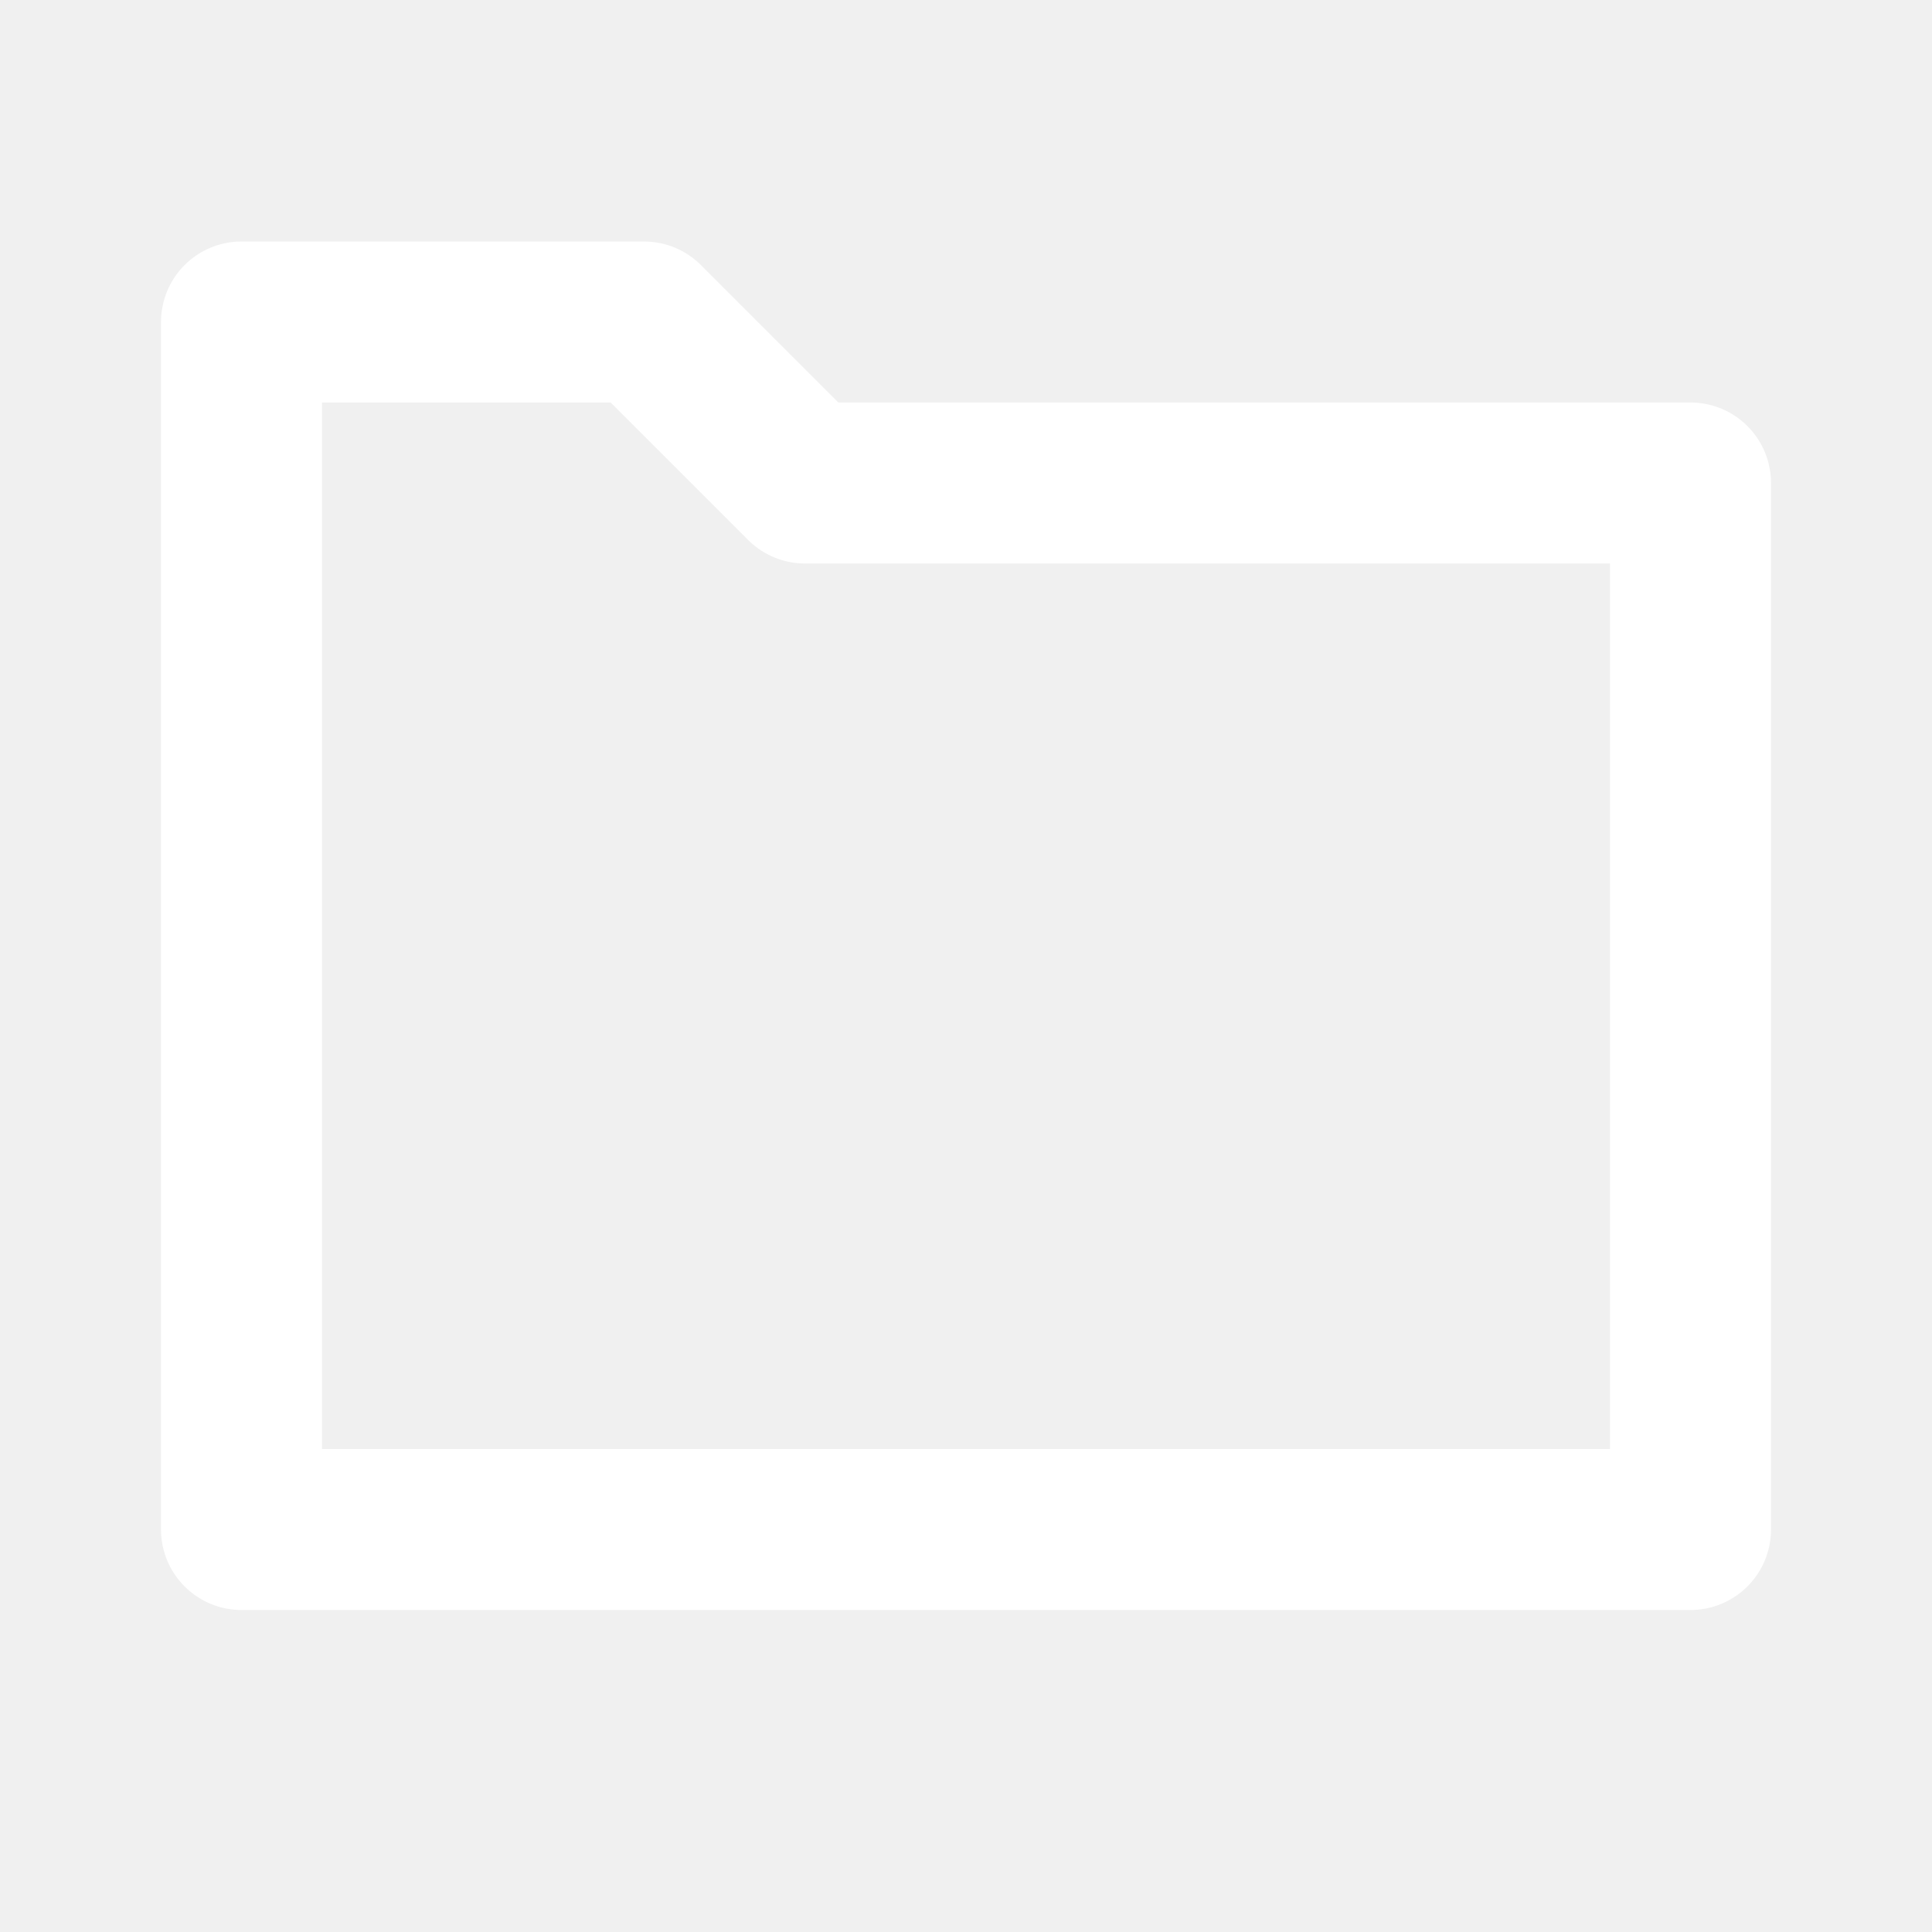
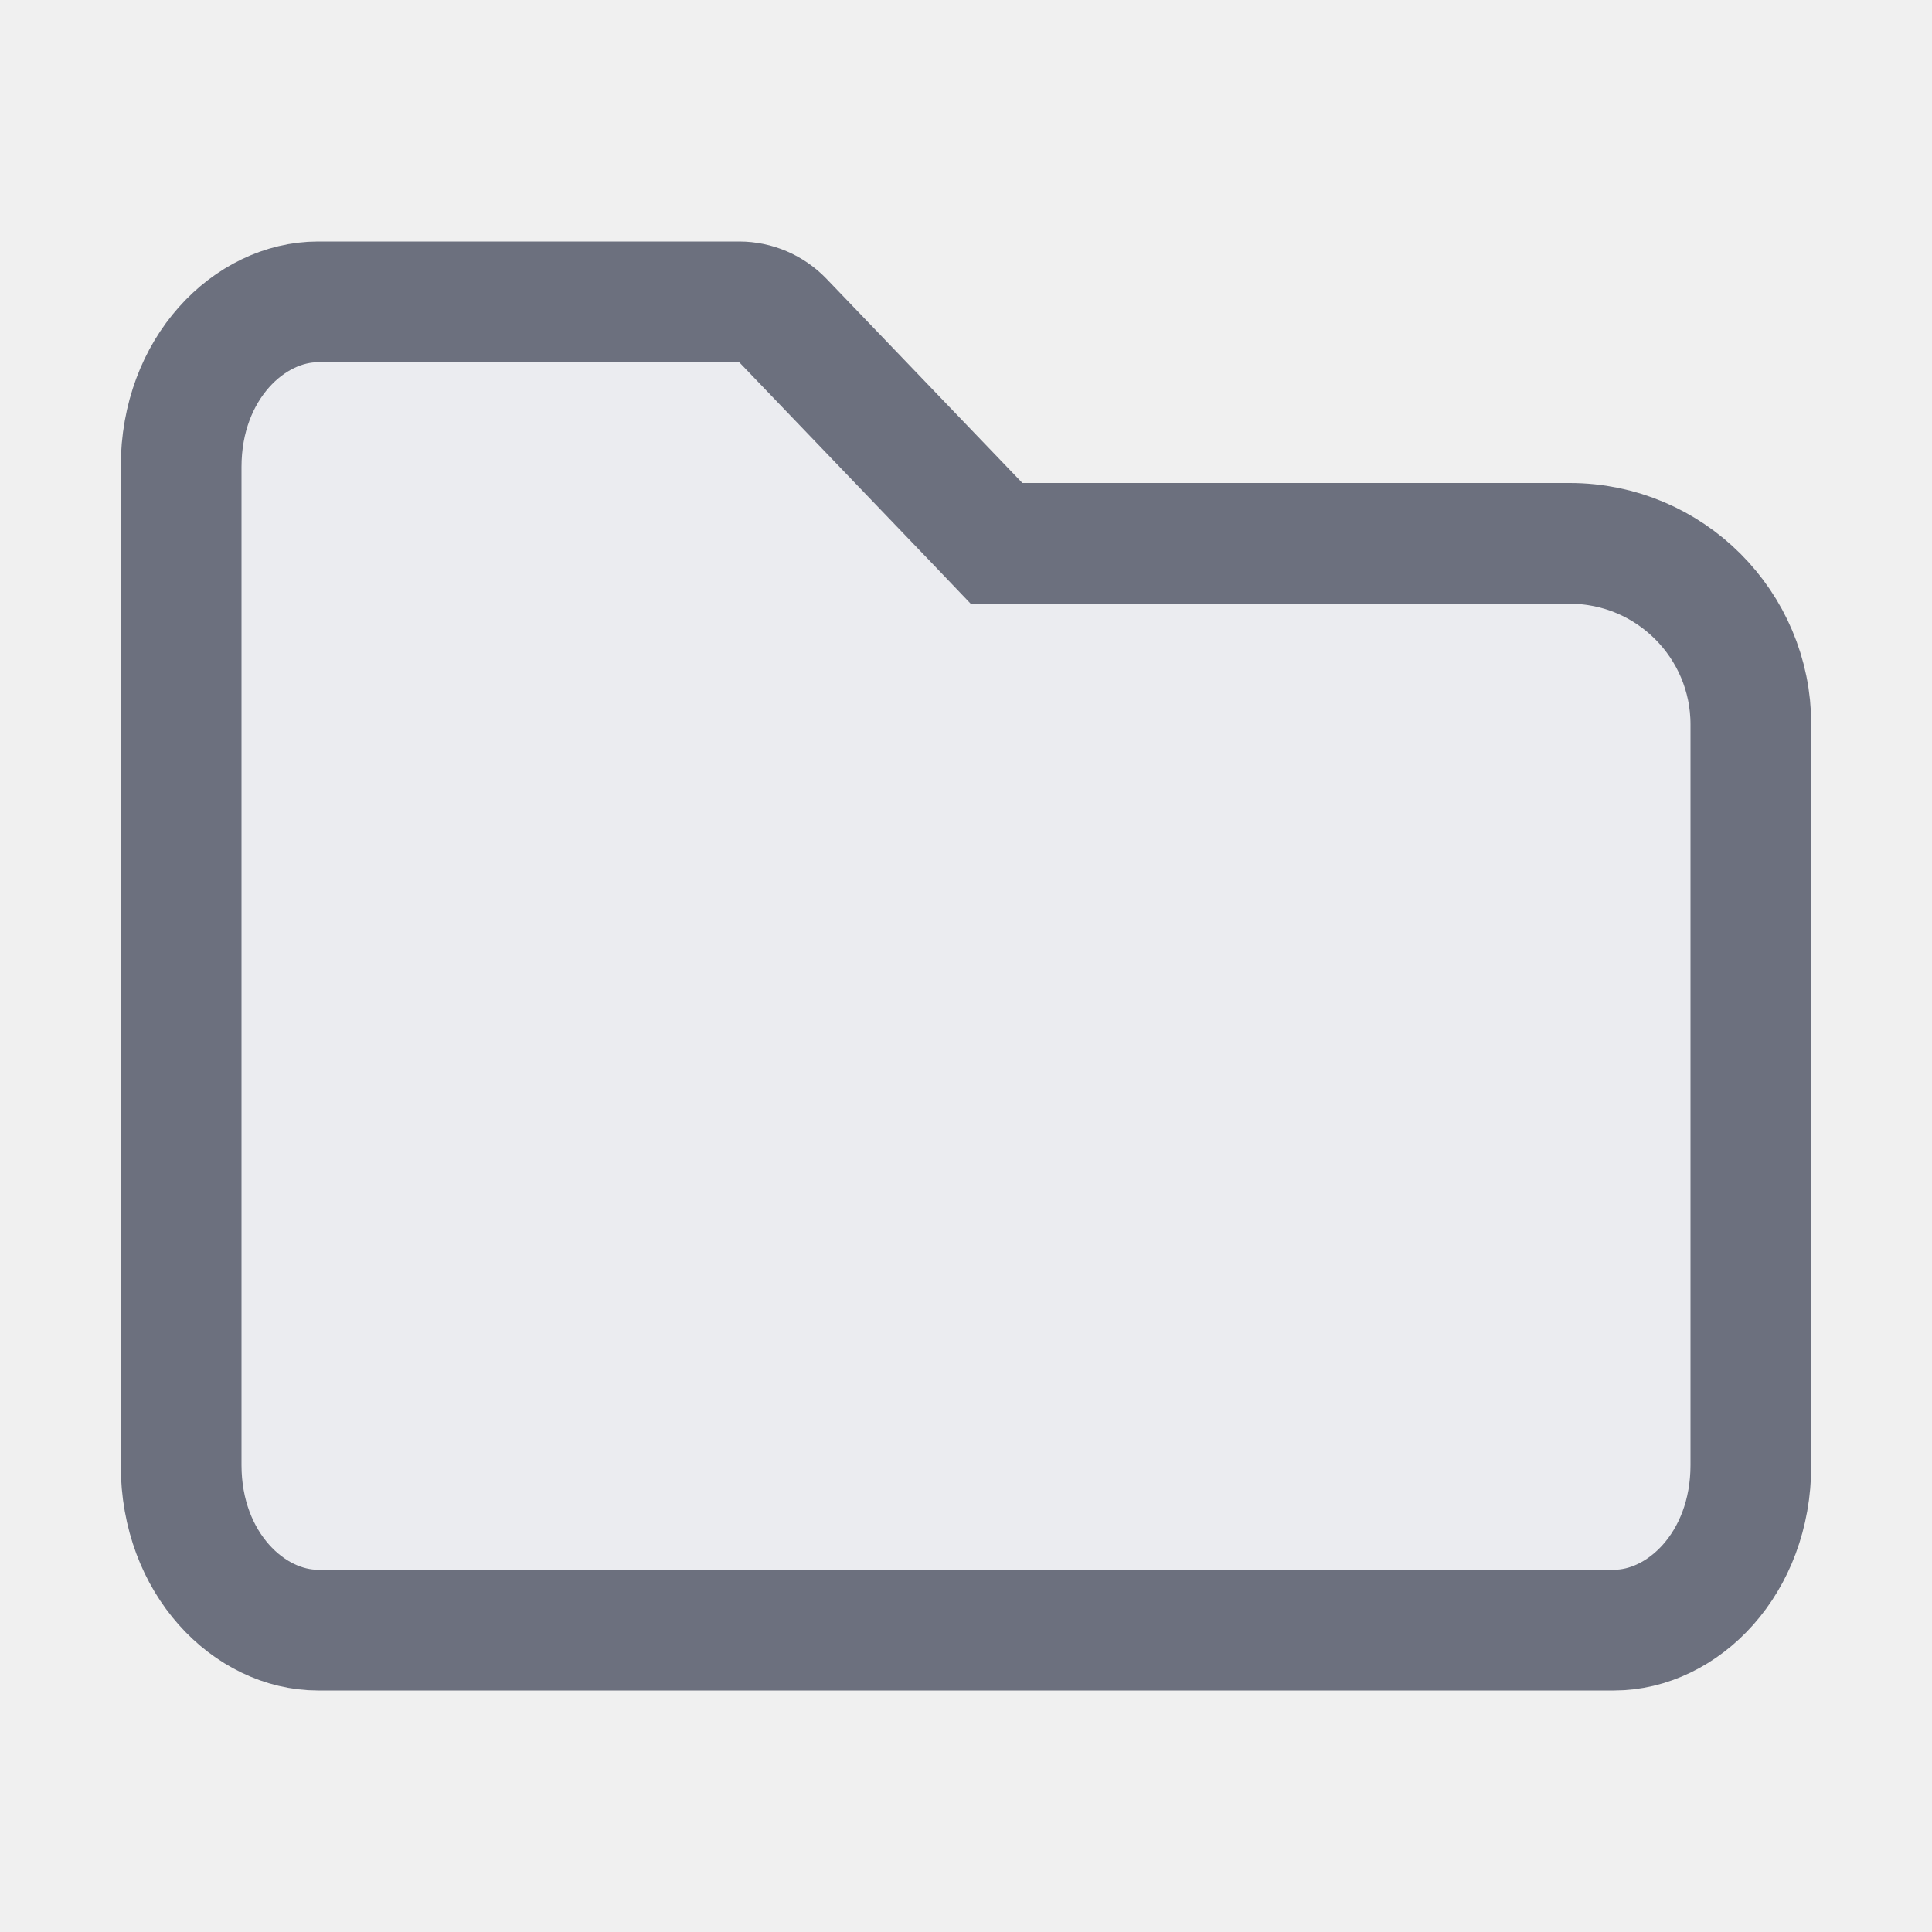
- <svg xmlns="http://www.w3.org/2000/svg" fill="#FFFFFF" version="1.1" baseProfile="basic" x="0px" y="0px" viewBox="0 0 24 24" xml:space="preserve">
-   <g id="Layer_1">
- </g>
-   <g id="Layer_2">
-     <polygon style="fill:none;stroke:#FFFFFF;stroke-width:2;stroke-linecap:round;stroke-linejoin:round;stroke-miterlimit:10;" points="   10,6 8,4 3,4 3,19 21,19 21,6  " />
-   </g>
+ <svg xmlns="http://www.w3.org/2000/svg" width="16" height="16" viewBox="0 0 16 16" fill="none">
+   <path d="M8.106 4.346L8.253 4.5H8.467H13C13.828 4.5 14.5 5.172 14.5 6V12.133C14.5 12.953 13.932 13.5 13.367 13.5H2.633C2.068 13.5 1.5 12.953 1.5 12.133V3.867C1.5 3.047 2.068 2.5 2.633 2.5H6.122C6.258 2.5 6.388 2.556 6.483 2.654L8.106 4.346Z" fill="#EBECF0" stroke="#6C707E" />
</svg>
